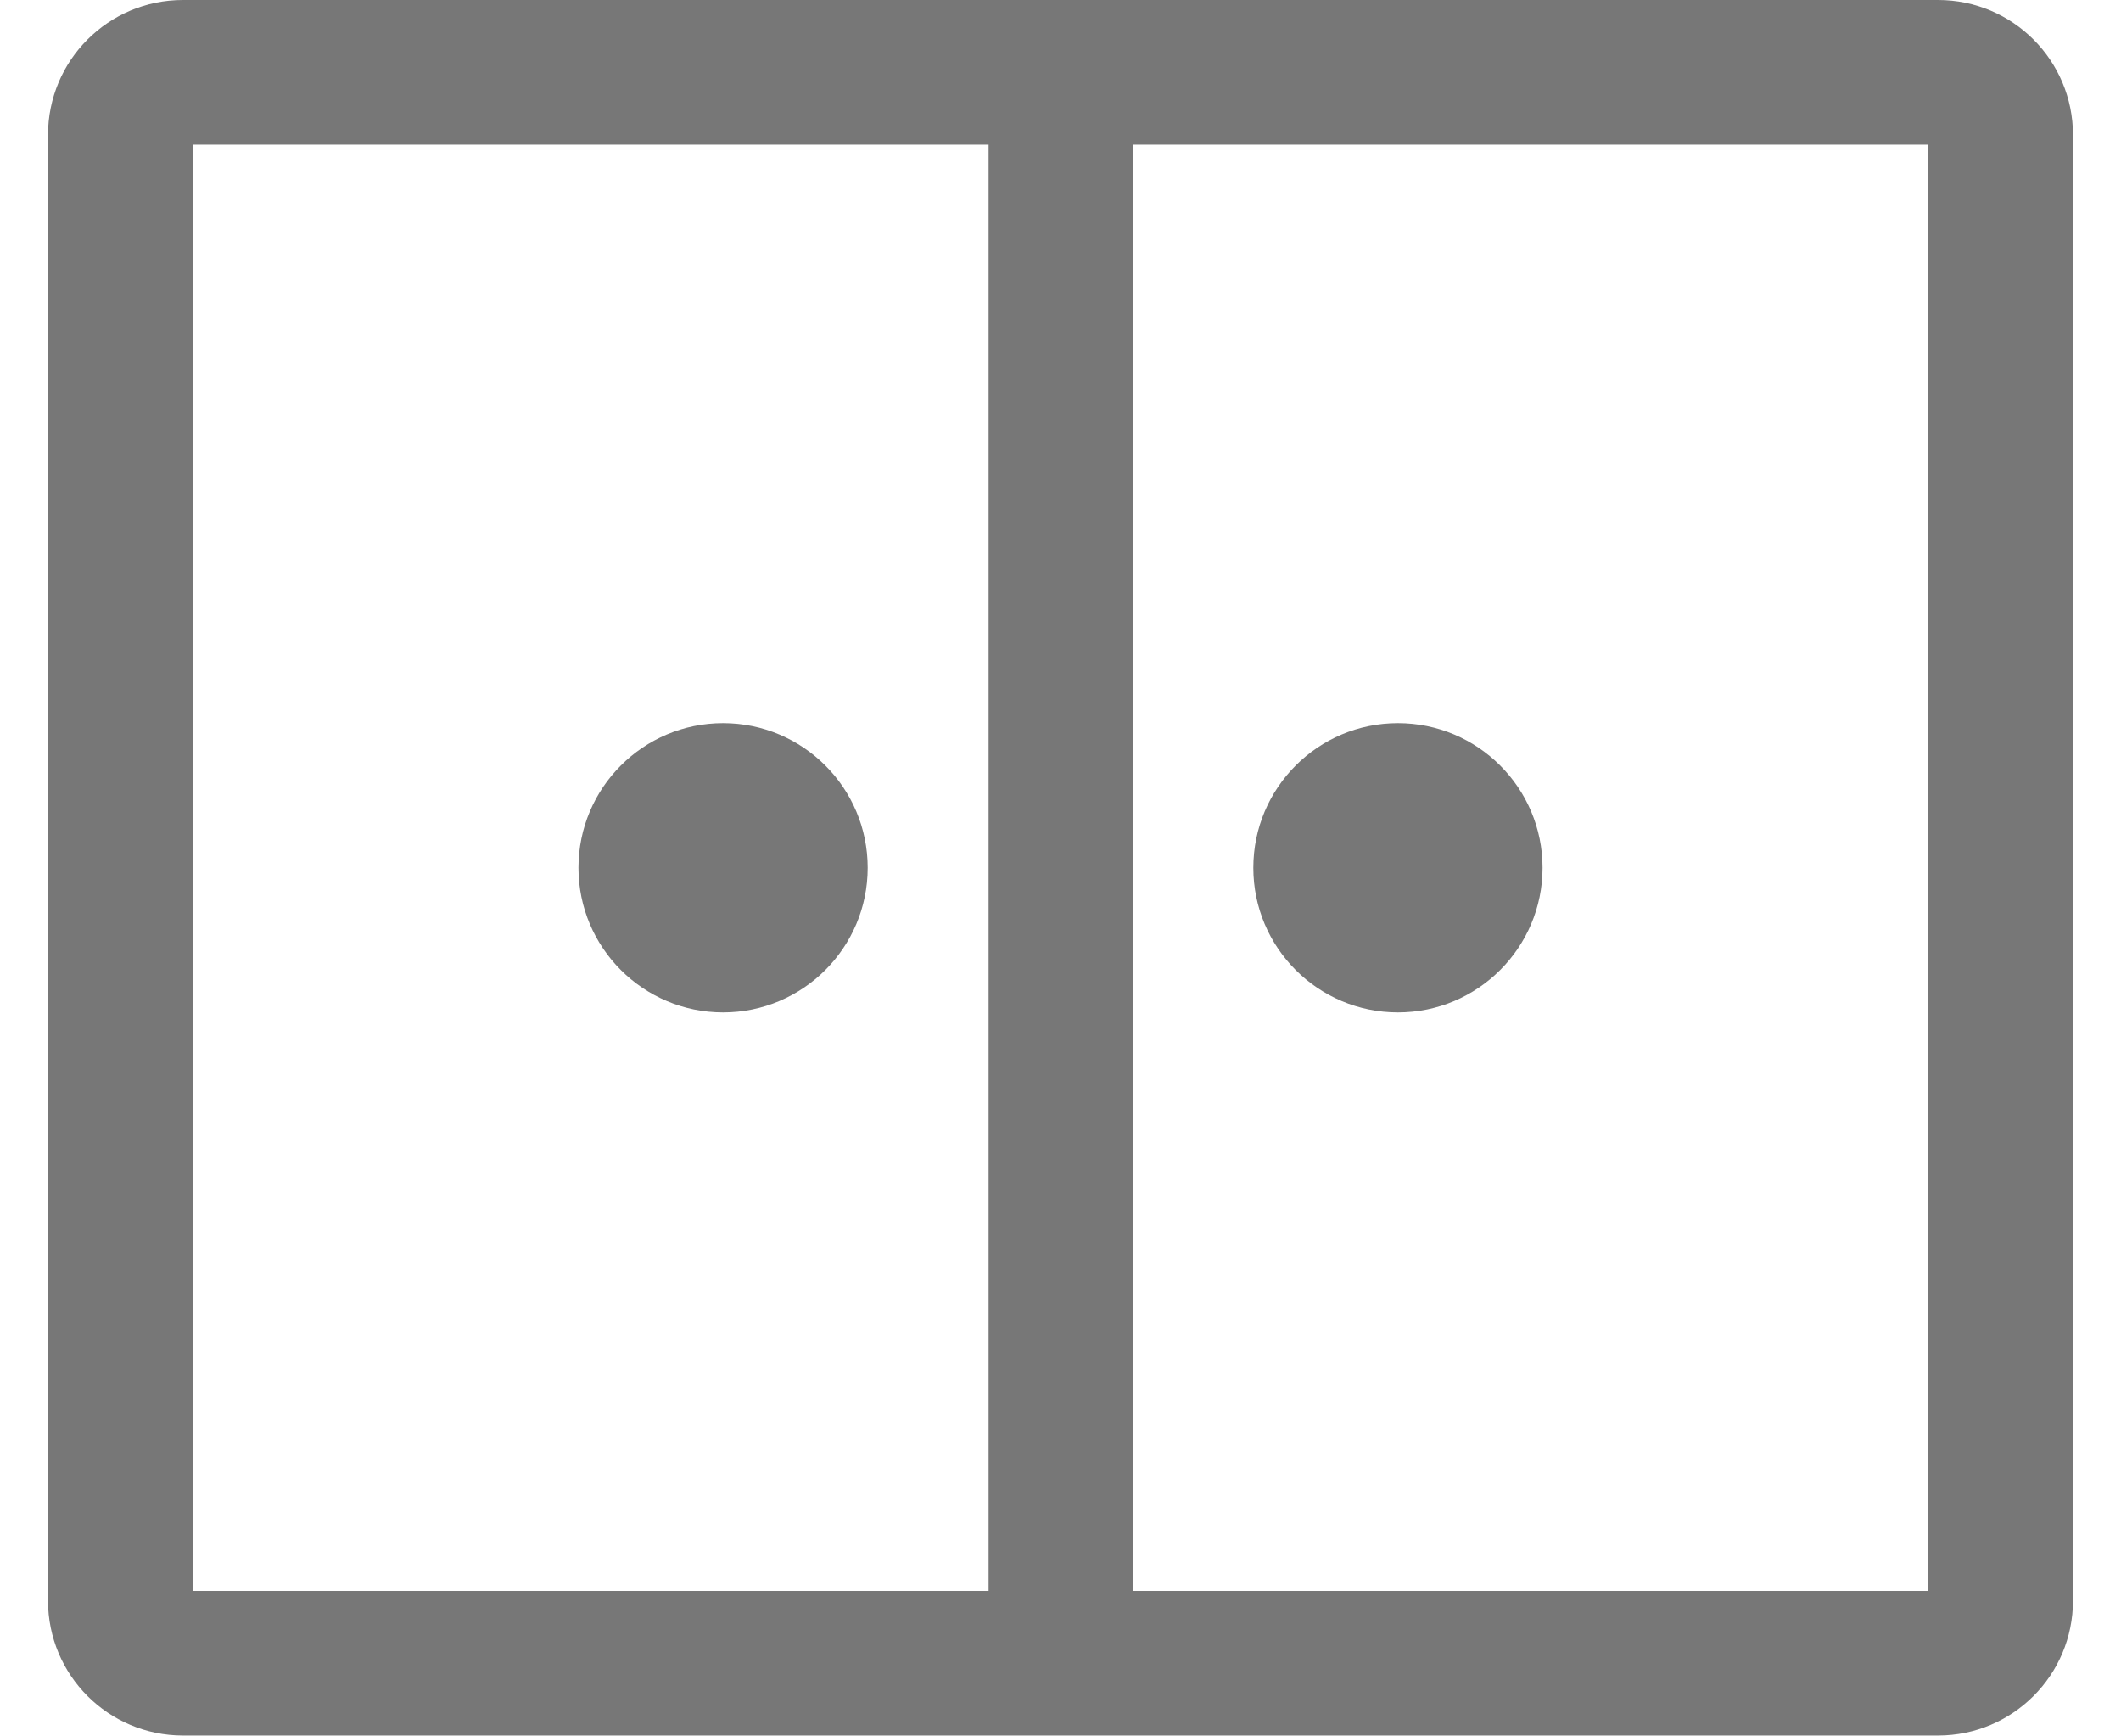
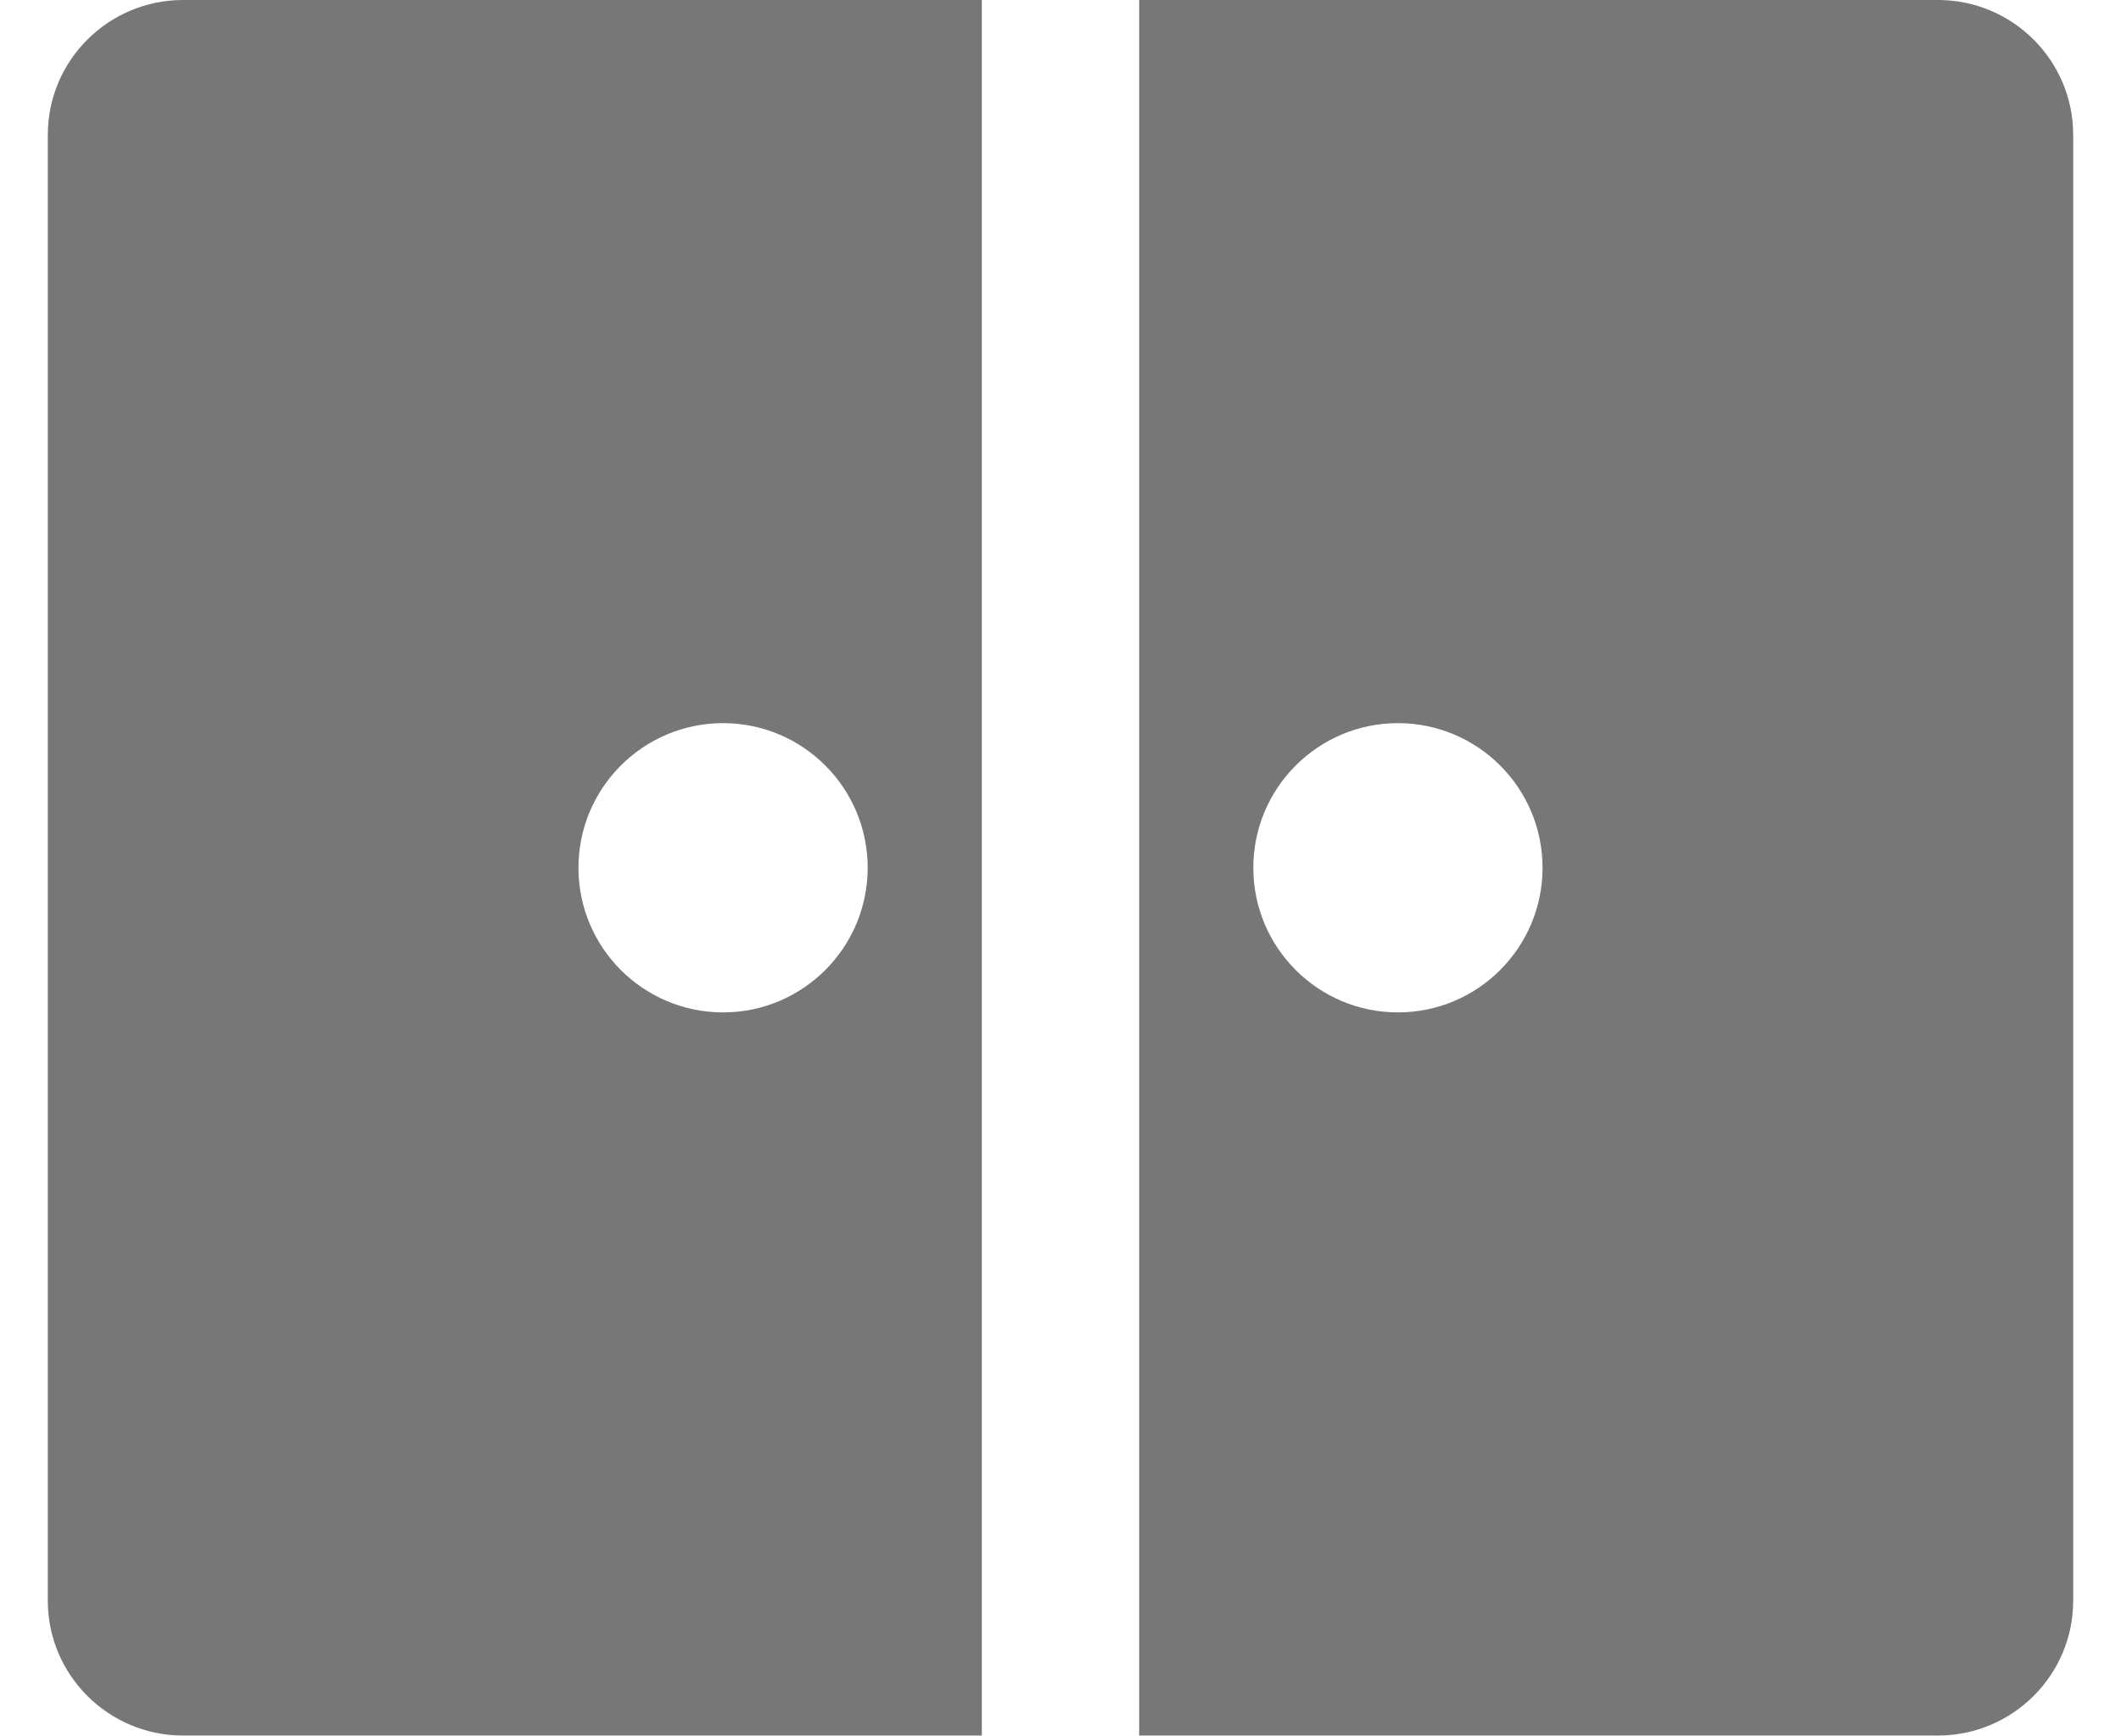
- <svg xmlns="http://www.w3.org/2000/svg" height="9" viewBox="0 0 11 9" width="11">
-   <path d="m10.051 0c.387 0 .7.313.7.7v7.6c0 .387-.313.7-.7.7h-9.102c-.387 0-.7-.313-.7-.7v-7.6c0-.387.313-.7.7-.7zm-4.924.75h-4.128v7.5h4.128zm4.874 0h-4.124v7.5h4.124zm-2.751 3c.414 0 .75.336.75.75s-.336.75-.75.75-.75-.336-.75-.75.336-.75.75-.75zm-3.5 0c.414 0 .75.336.75.75s-.336.75-.75.75-.75-.336-.75-.75.336-.75.75-.75z" fill="#777" />
+ <svg xmlns="http://www.w3.org/2000/svg" height="9" viewBox="0 0 11 9" width="11" version="1.1" id="svg1">
+   <defs id="defs1" />
+   <path id="path1" d="M 0.949 0 C 0.563 -1.4802974e-16 0.248 0.313 0.248 0.699 L 0.248 8.301 C 0.248 8.687 0.563 9 0.949 9 L 5.092 9 L 5.092 0 L 0.949 0 z M 5.908 0 L 5.908 9 L 10.051 9 C 10.437 9 10.752 8.687 10.752 8.301 L 10.752 0.699 C 10.752 0.313 10.437 0 10.051 0 L 5.908 0 z M 3.75 3.75 C 4.164 3.75 4.5 4.086 4.5 4.5 C 4.5 4.914 4.164 5.25 3.75 5.25 C 3.336 5.25 3 4.914 3 4.5 C 3 4.086 3.336 3.75 3.75 3.75 z M 7.25 3.75 C 7.664 3.75 8 4.086 8 4.5 C 8 4.914 7.664 5.25 7.25 5.25 C 6.836 5.25 6.5 4.914 6.5 4.5 C 6.5 4.086 6.836 3.75 7.25 3.75 z " style="fill:#777777;fill-opacity:1" />
</svg>
